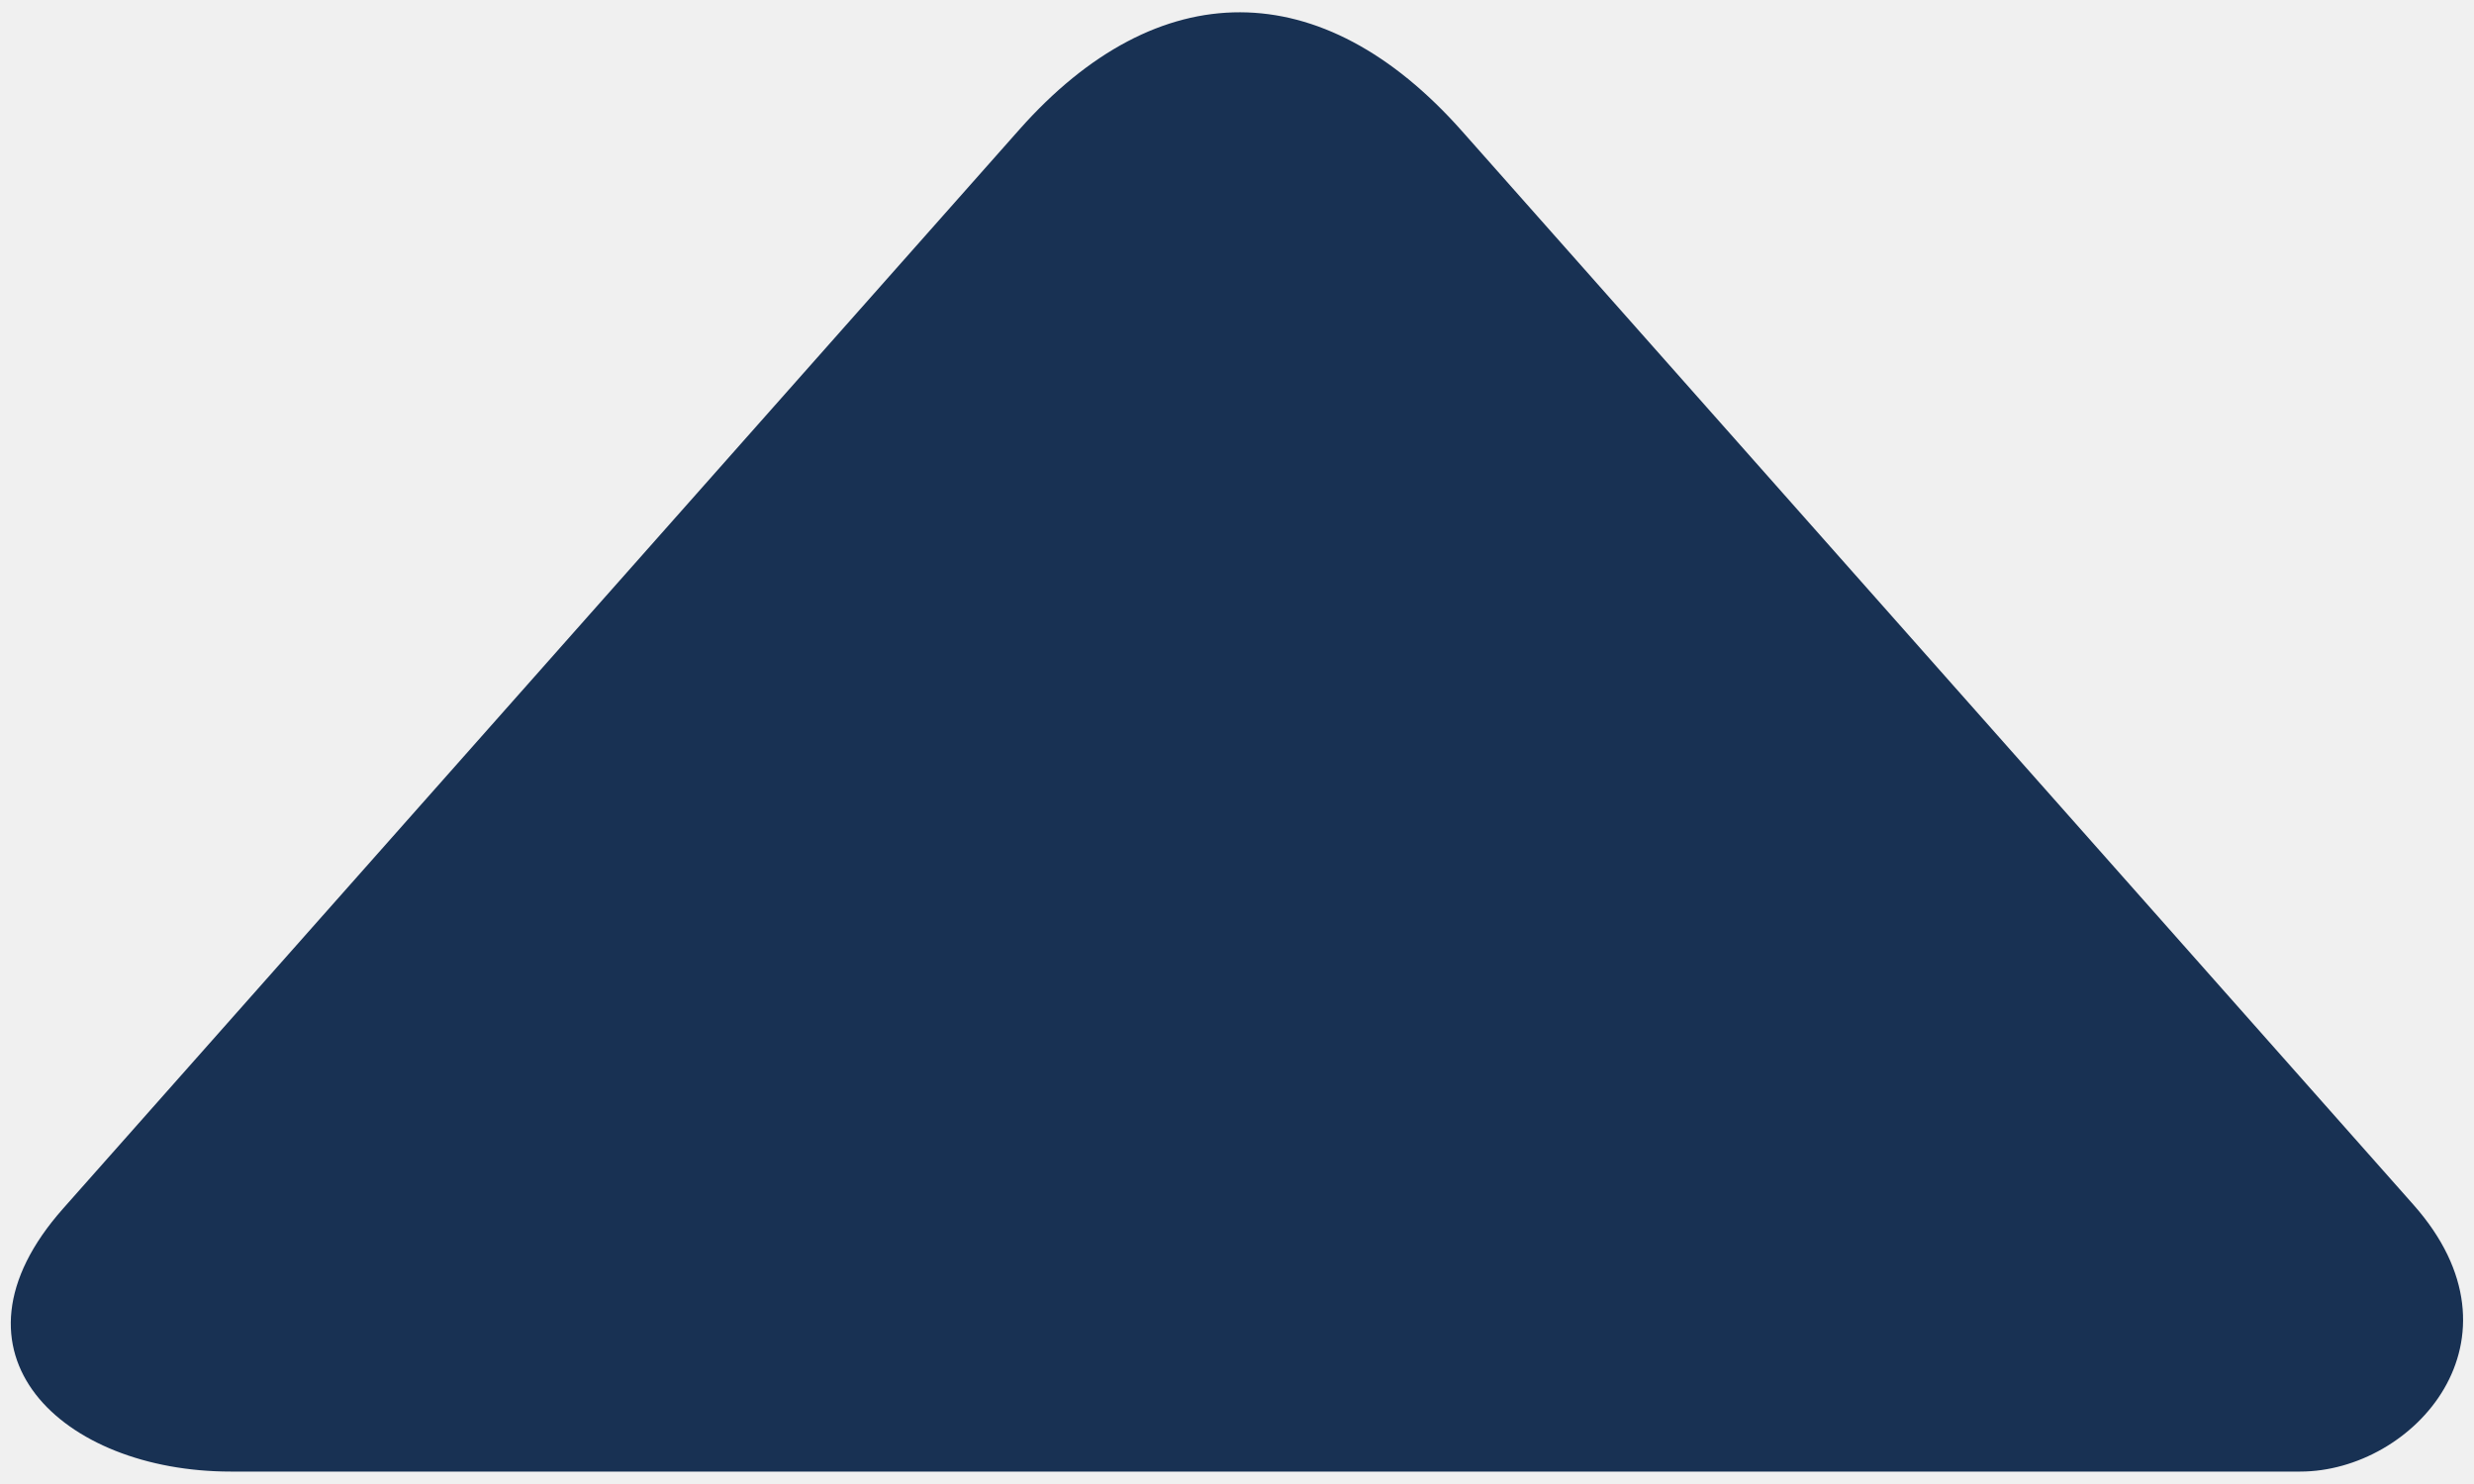
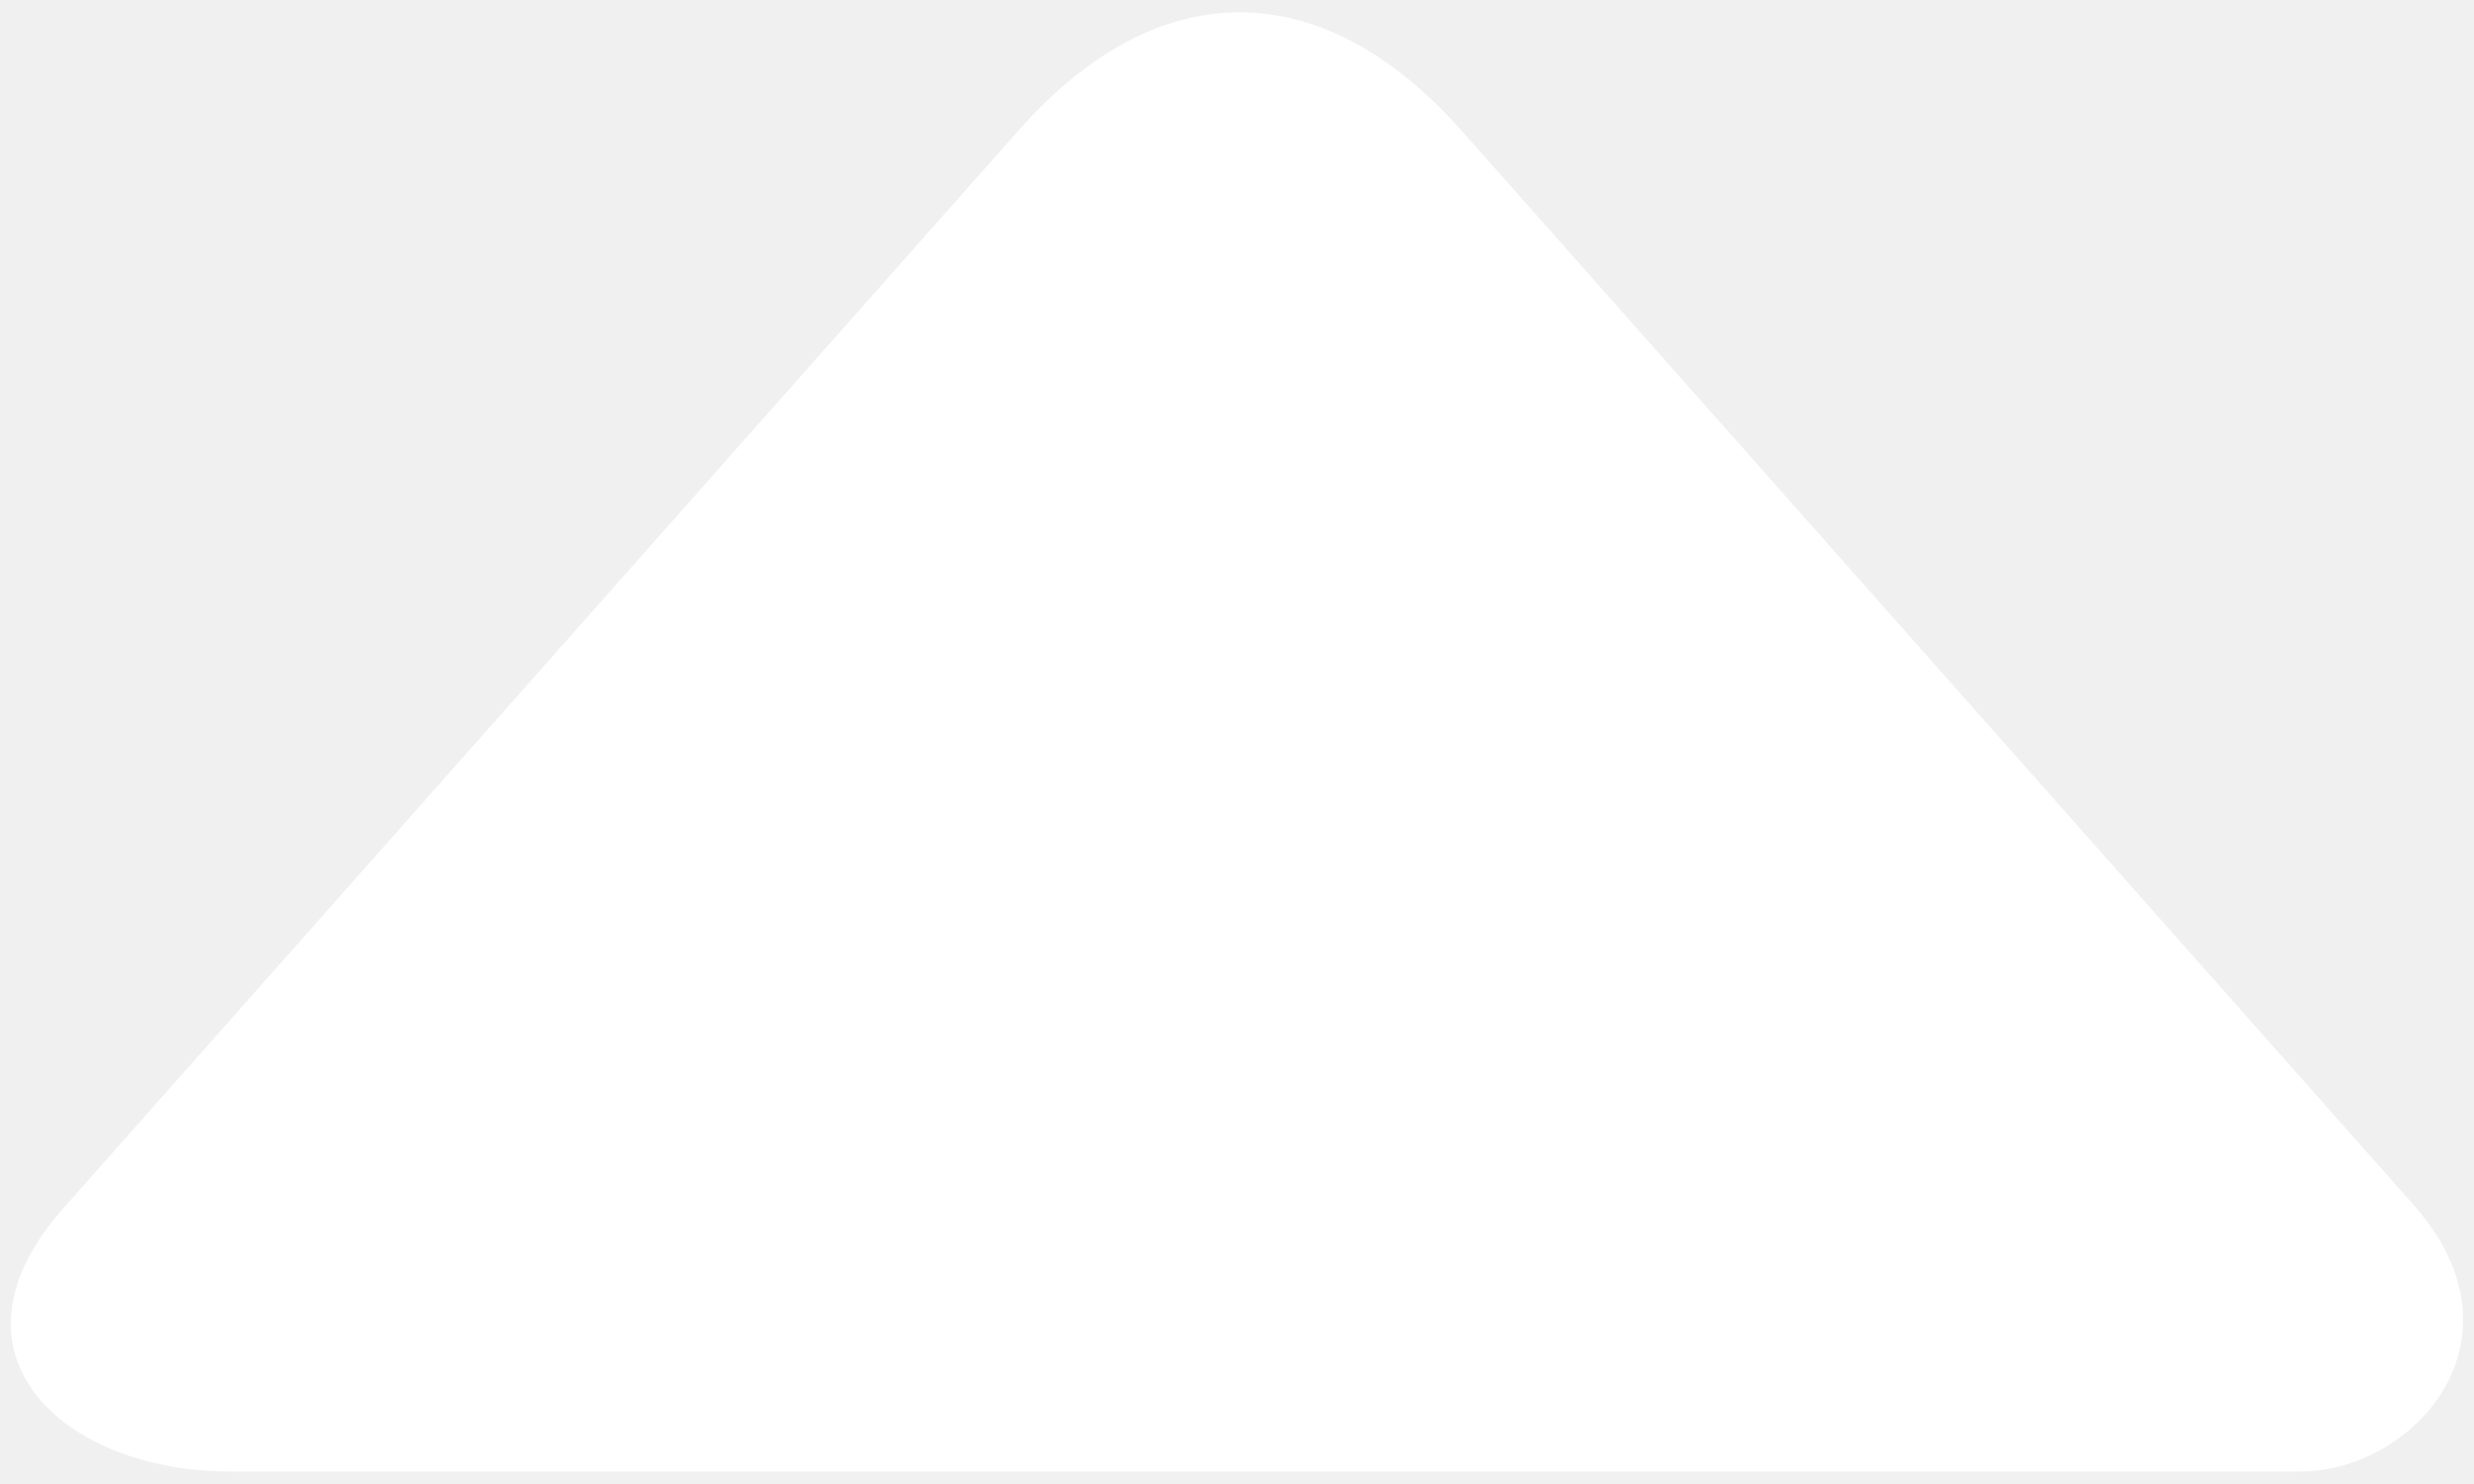
<svg xmlns="http://www.w3.org/2000/svg" width="50" height="30" viewBox="0 0 13.229 7.938" version="1.1" id="svg8">
  <defs id="defs2" />
  <g id="layer1" transform="translate(0,-289.0625)">
-     <path id="path840" d="m 1.233,296.934 c -0.9,0 -1.582,-0.633 -0.896,-1.407 l 5.114,-5.772 c 0.742,-0.837 1.617,-0.837 2.366,0.008 l 5.089,5.744 c 0.638,0.72 4.46e-4,1.427 -0.606,1.427 z" style="fill:#183153;stroke-width:0.149;fill-opacity:1" />
+     <path id="path840" d="m 1.233,296.934 c -0.9,0 -1.582,-0.633 -0.896,-1.407 l 5.114,-5.772 c 0.742,-0.837 1.617,-0.837 2.366,0.008 l 5.089,5.744 c 0.638,0.72 4.46e-4,1.427 -0.606,1.427 z" style="fill:#ffffff;stroke-width:0.149;fill-opacity:1" />
  </g>
</svg>
